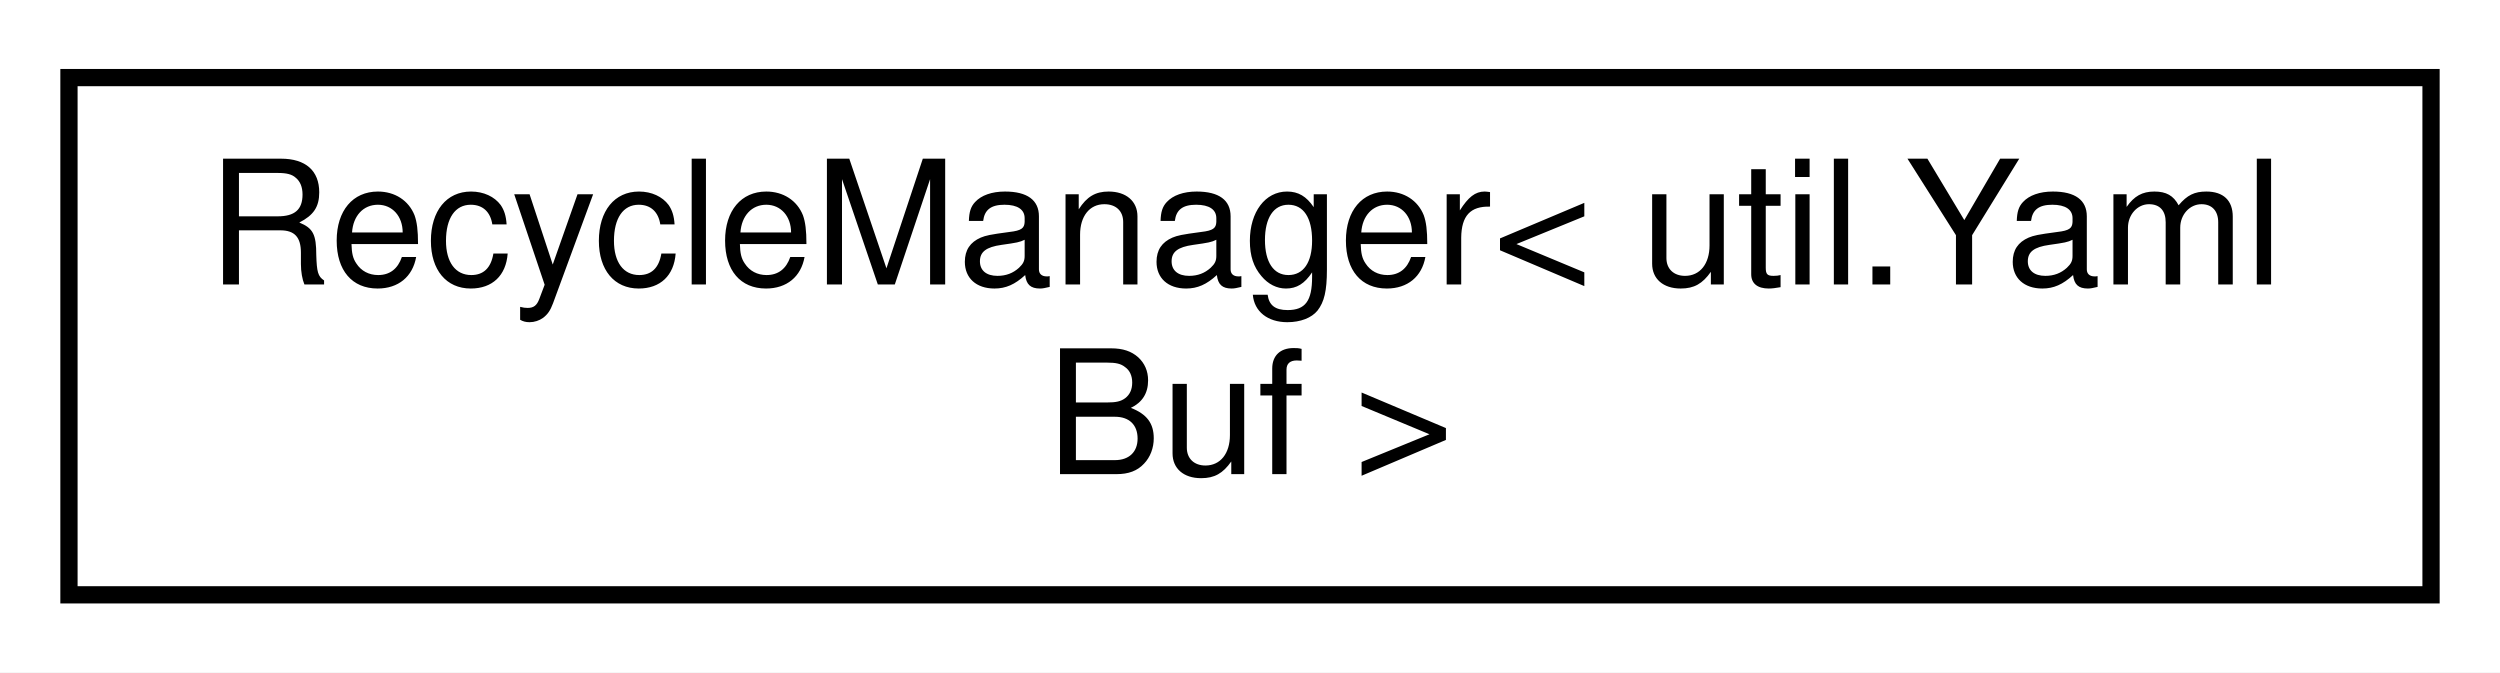
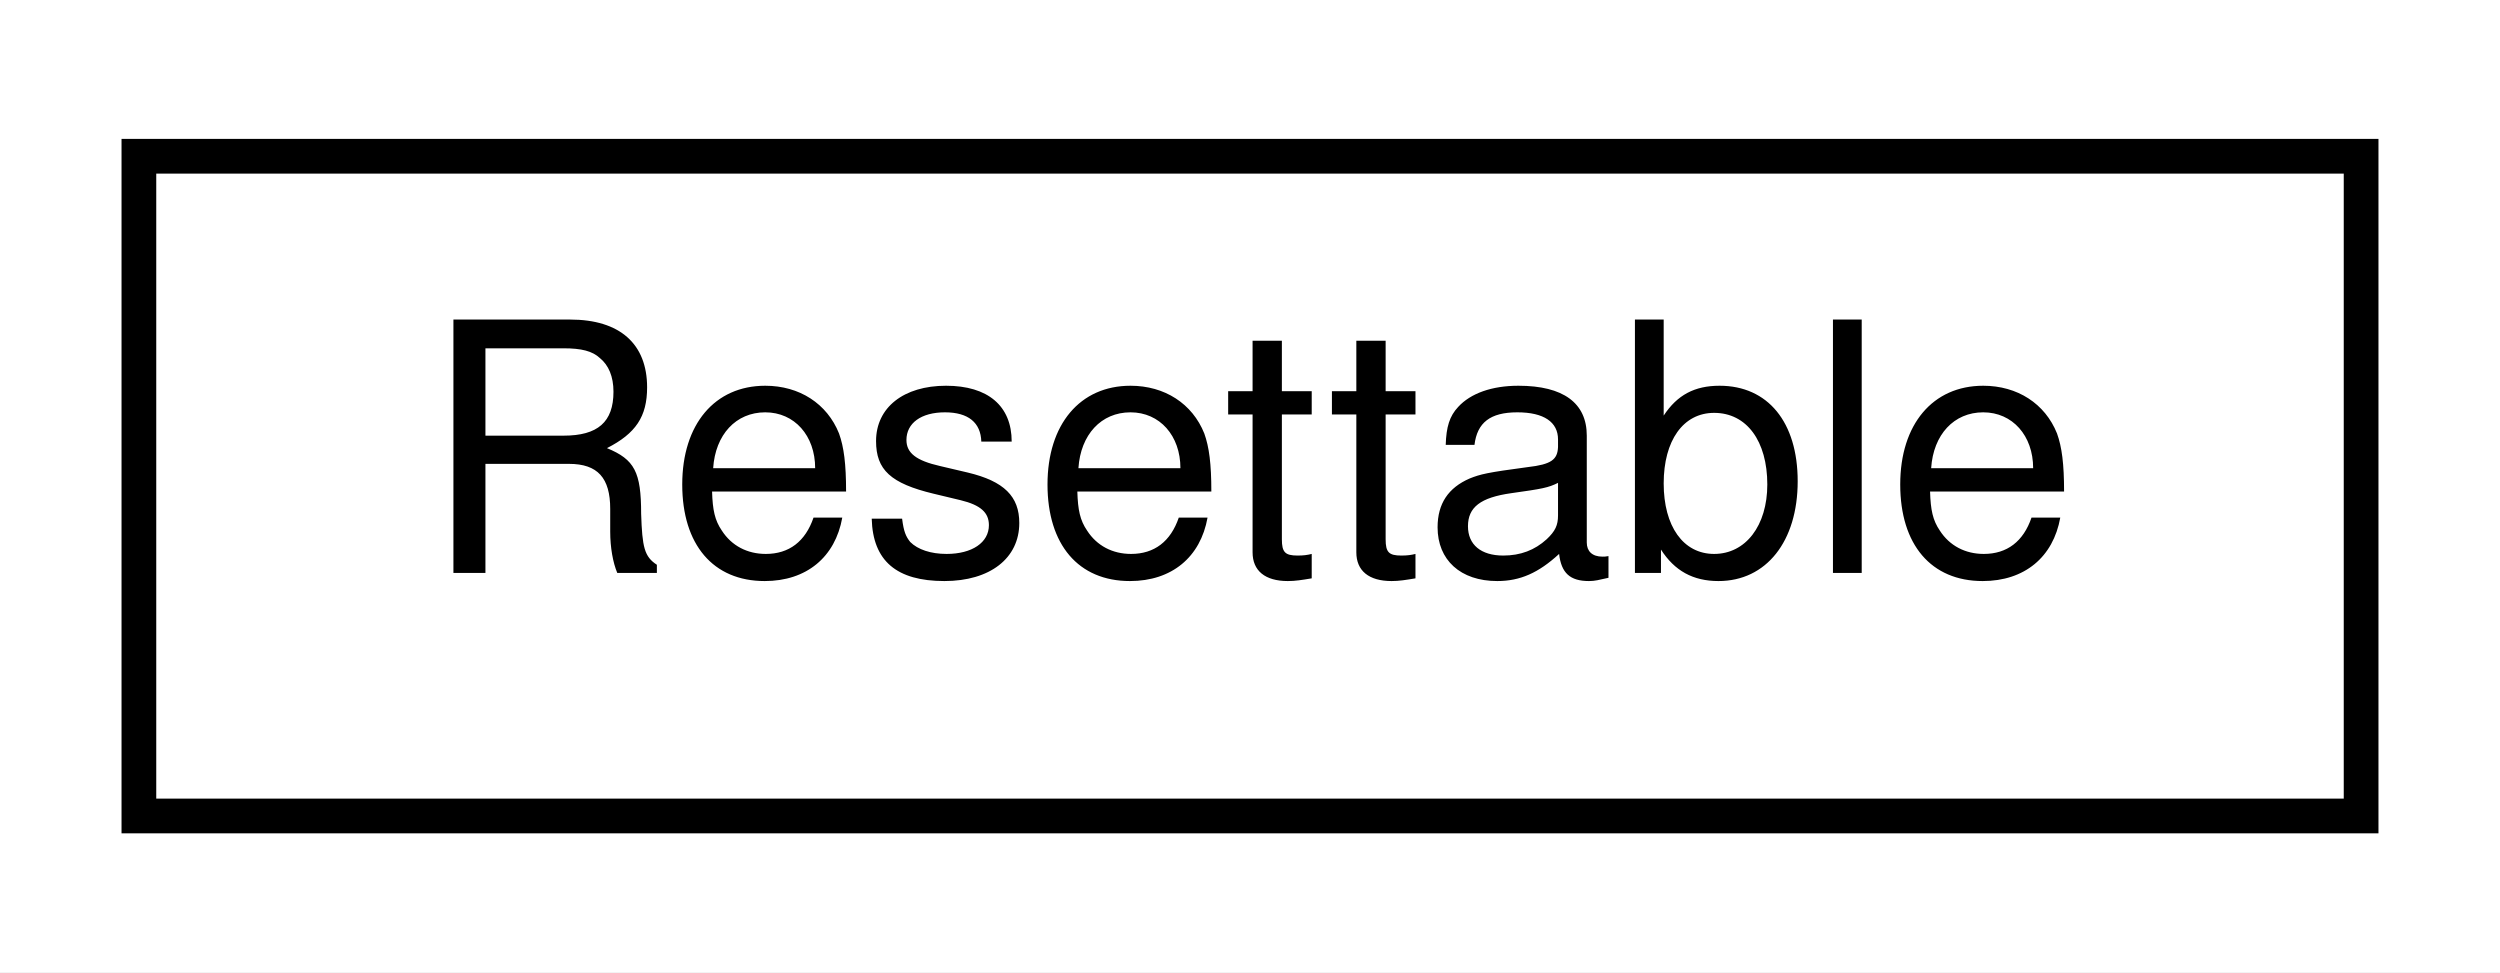
- <svg xmlns="http://www.w3.org/2000/svg" xmlns:xlink="http://www.w3.org/1999/xlink" width="145pt" height="39pt" viewBox="0.00 0.00 145.00 39.00">
-   <g id="graph0" class="graph" transform="scale(1 1) rotate(0) translate(4 35)">
-     <polygon fill="white" stroke="transparent" points="-4,4 -4,-35 141,-35 141,4 -4,4" />
+ <svg xmlns="http://www.w3.org/2000/svg" xmlns:xlink="http://www.w3.org/1999/xlink" width="72pt" height="28pt" viewBox="0.00 0.00 72.00 28.00">
+   <g id="graph0" class="graph" transform="scale(1 1) rotate(0) translate(4 24)">
+     <polygon fill="white" stroke="transparent" points="-4,4 -4,-24 68,-24 68,4 -4,4" />
    <g id="node1" class="node">
      <g id="a_node1">
-         <a xlink:href="classutil_1_1_recycle_manager.html" target="_top" xlink:title=" ">
-           <polygon fill="white" stroke="black" points="0,-0.5 0,-30.5 137,-30.5 137,-0.5 0,-0.5" />
-           <text text-anchor="start" x="8" y="-18.5" font-family="Helvetica,sans-Serif" font-size="10.00">RecycleManager&lt; util.Yaml</text>
-           <text text-anchor="middle" x="68.5" y="-7.5" font-family="Helvetica,sans-Serif" font-size="10.00">Buf &gt;</text>
+         <a xlink:href="interfaceutil_1_1_resettable.html" target="_top" xlink:title=" ">
+           <polygon fill="white" stroke="black" points="0,-0.5 0,-19.5 64,-19.5 64,-0.5 0,-0.5" />
+           <text text-anchor="middle" x="32" y="-7.5" font-family="Helvetica,sans-Serif" font-size="10.00">Resettable</text>
        </a>
      </g>
    </g>
  </g>
</svg>
